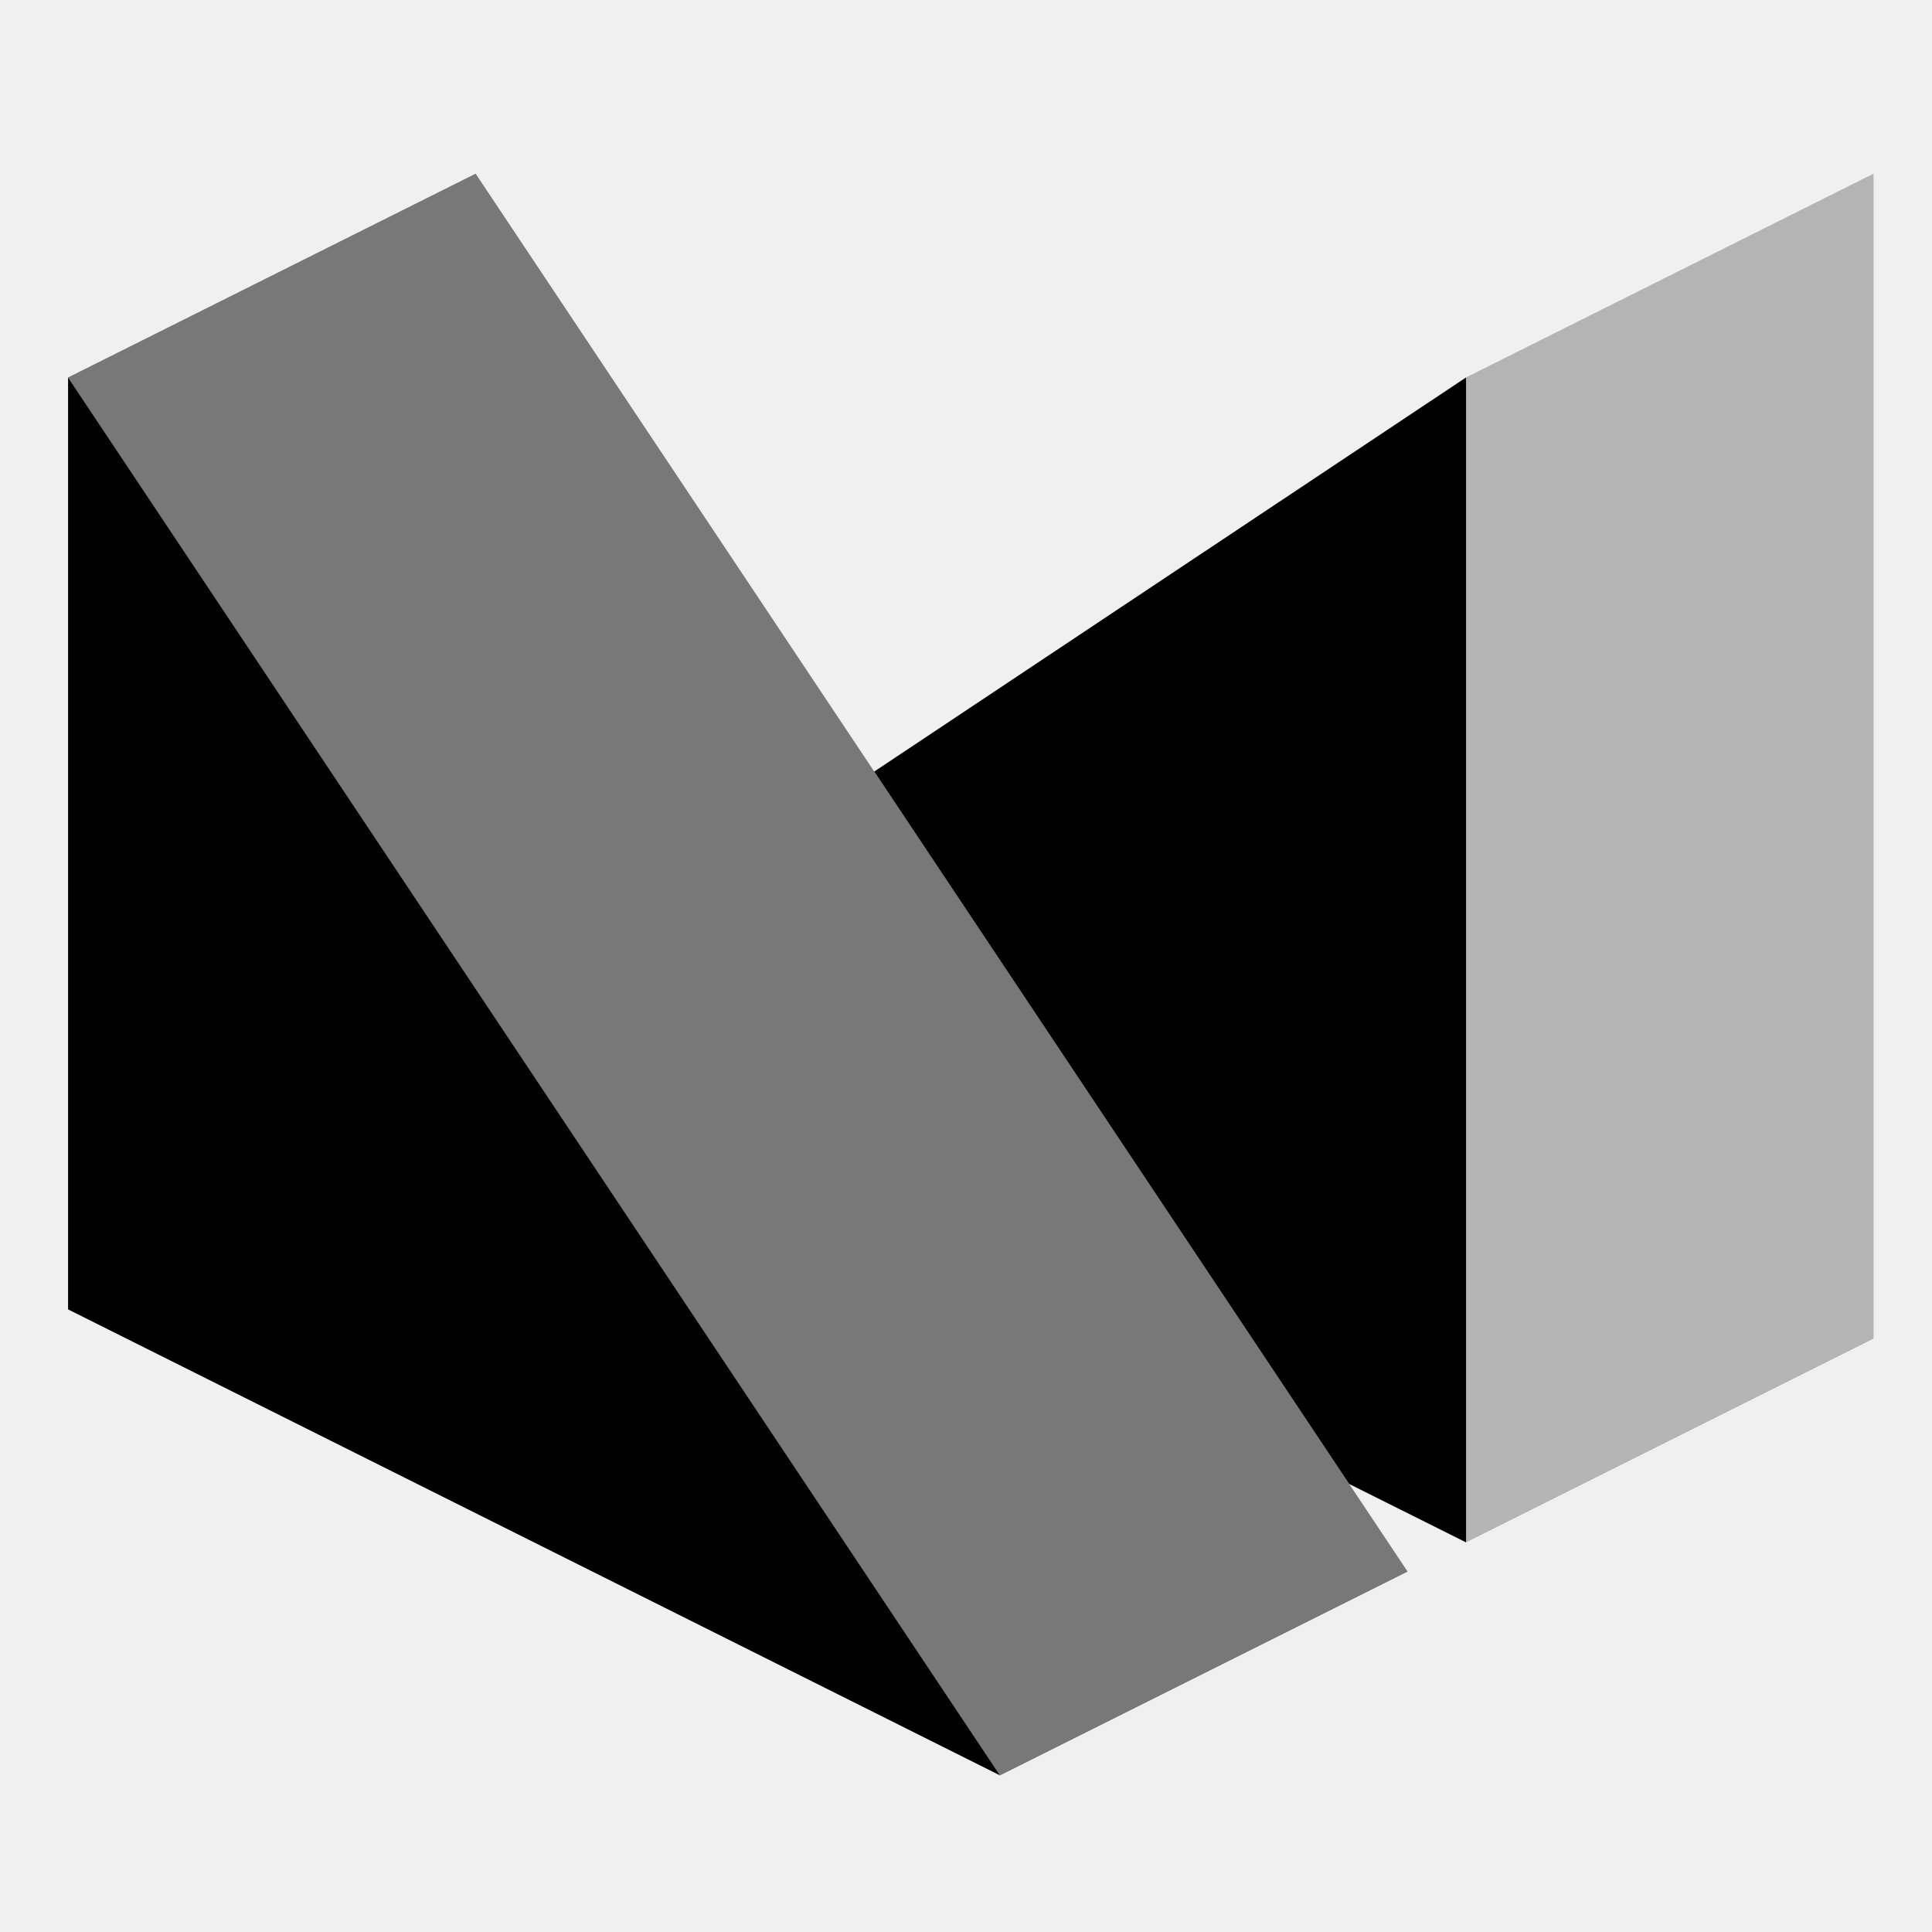
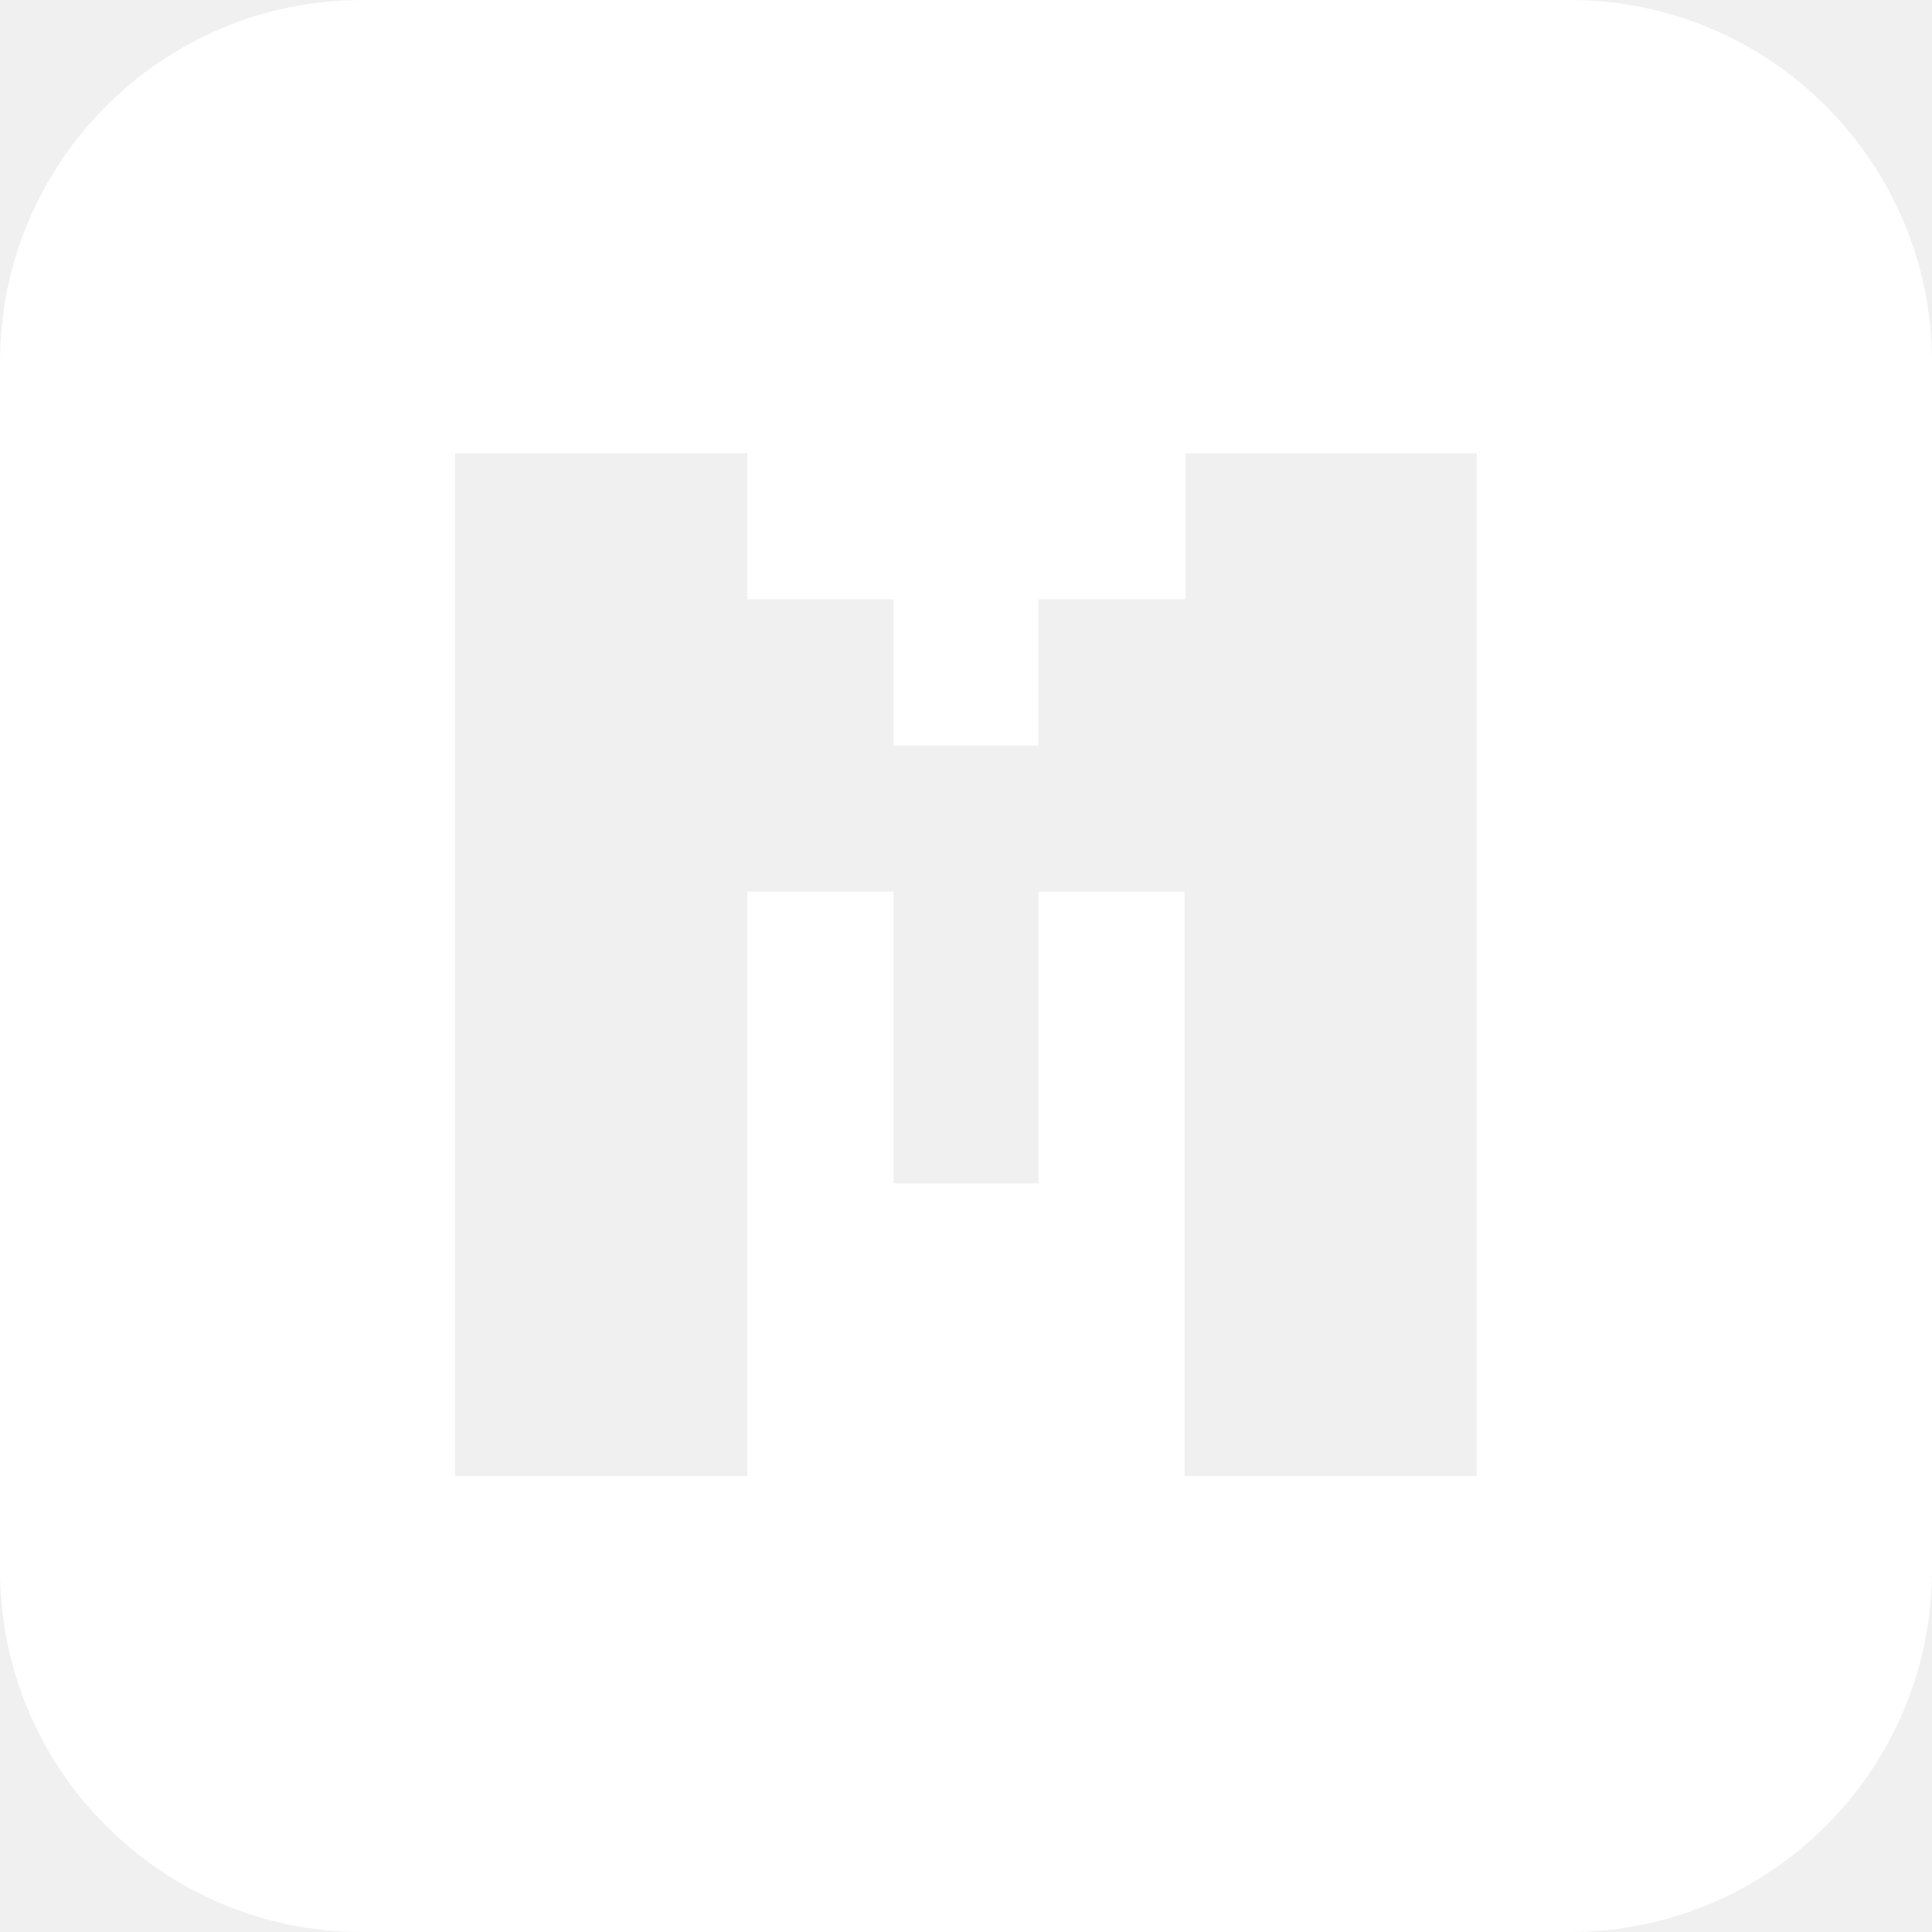
- <svg xmlns="http://www.w3.org/2000/svg" viewBox="0 0 89 89">
-   <path d="M3.136,17.387l0,42.932l42.932,21.467l-42.932,-64.399Z" />
-   <path d="M21.91,8l42.933,64.398l-18.775,9.388l-42.932,-64.399l18.774,-9.387Z" style="fill-opacity: 0.5" />
-   <path d="M67.535,17.387l-27.262,18.156l21.878,32.818l5.384,2.691l0,-53.665Z" />
-   <path d="M67.535,17.387l0,53.666l18.774,-9.388l0,-53.665l-18.774,9.387Z" style="fill-opacity: 0.25" />
+ <svg xmlns="http://www.w3.org/2000/svg" viewBox="0 0 80 80">
+   <defs>
+     <style>.cls-1{fill:#fff;fill-rule:evenodd;}</style>
+   </defs>
+   <g id="Layer_2" data-name="Layer 2">
+     <g id="图层_1" data-name="图层 1">
+       <path class="cls-1" d="M30.94,61.12V36.92H37V49h6V36.92h6.05v24.2h12.1V18.77H49.09v6.05H43v6.05H37V24.82H30.94V18.77H18.84V61.12ZM65,80H15A15,15,0,0,1,0,65V15A15,15,0,0,1,15,0H65A15,15,0,0,1,80,15V65A15,15,0,0,1,65,80Z" />
+     </g>
+   </g>
</svg>
